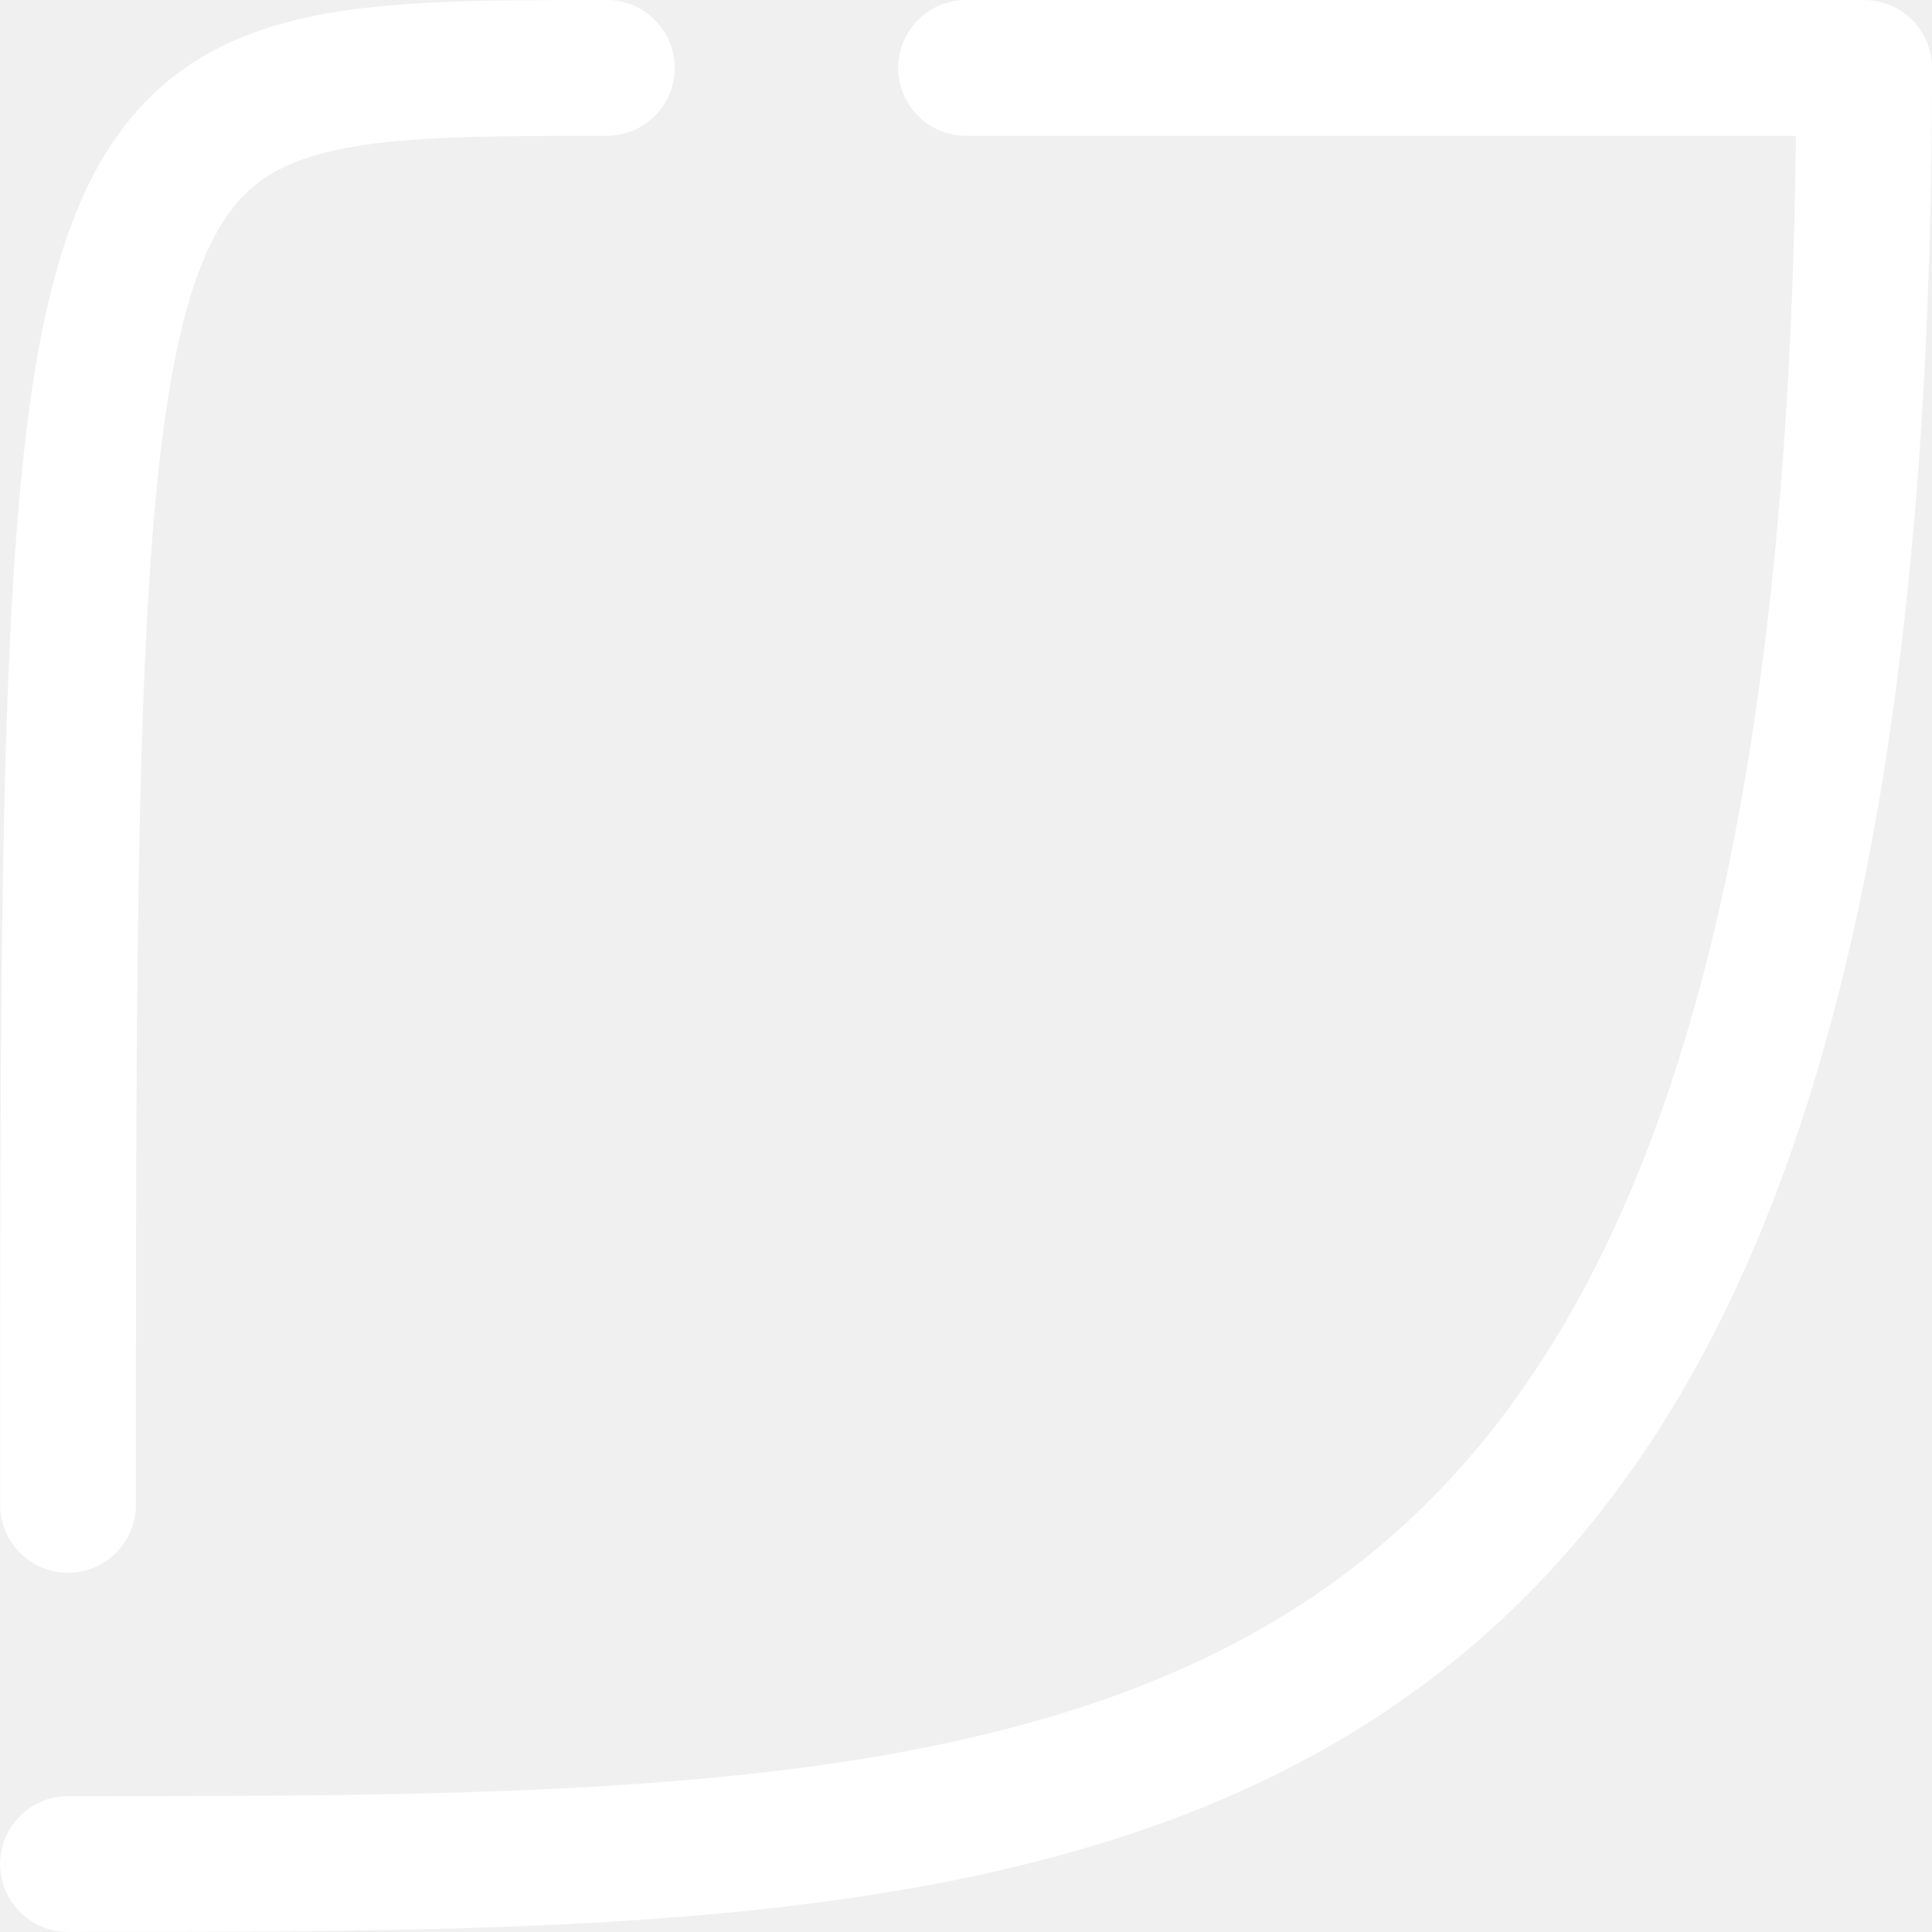
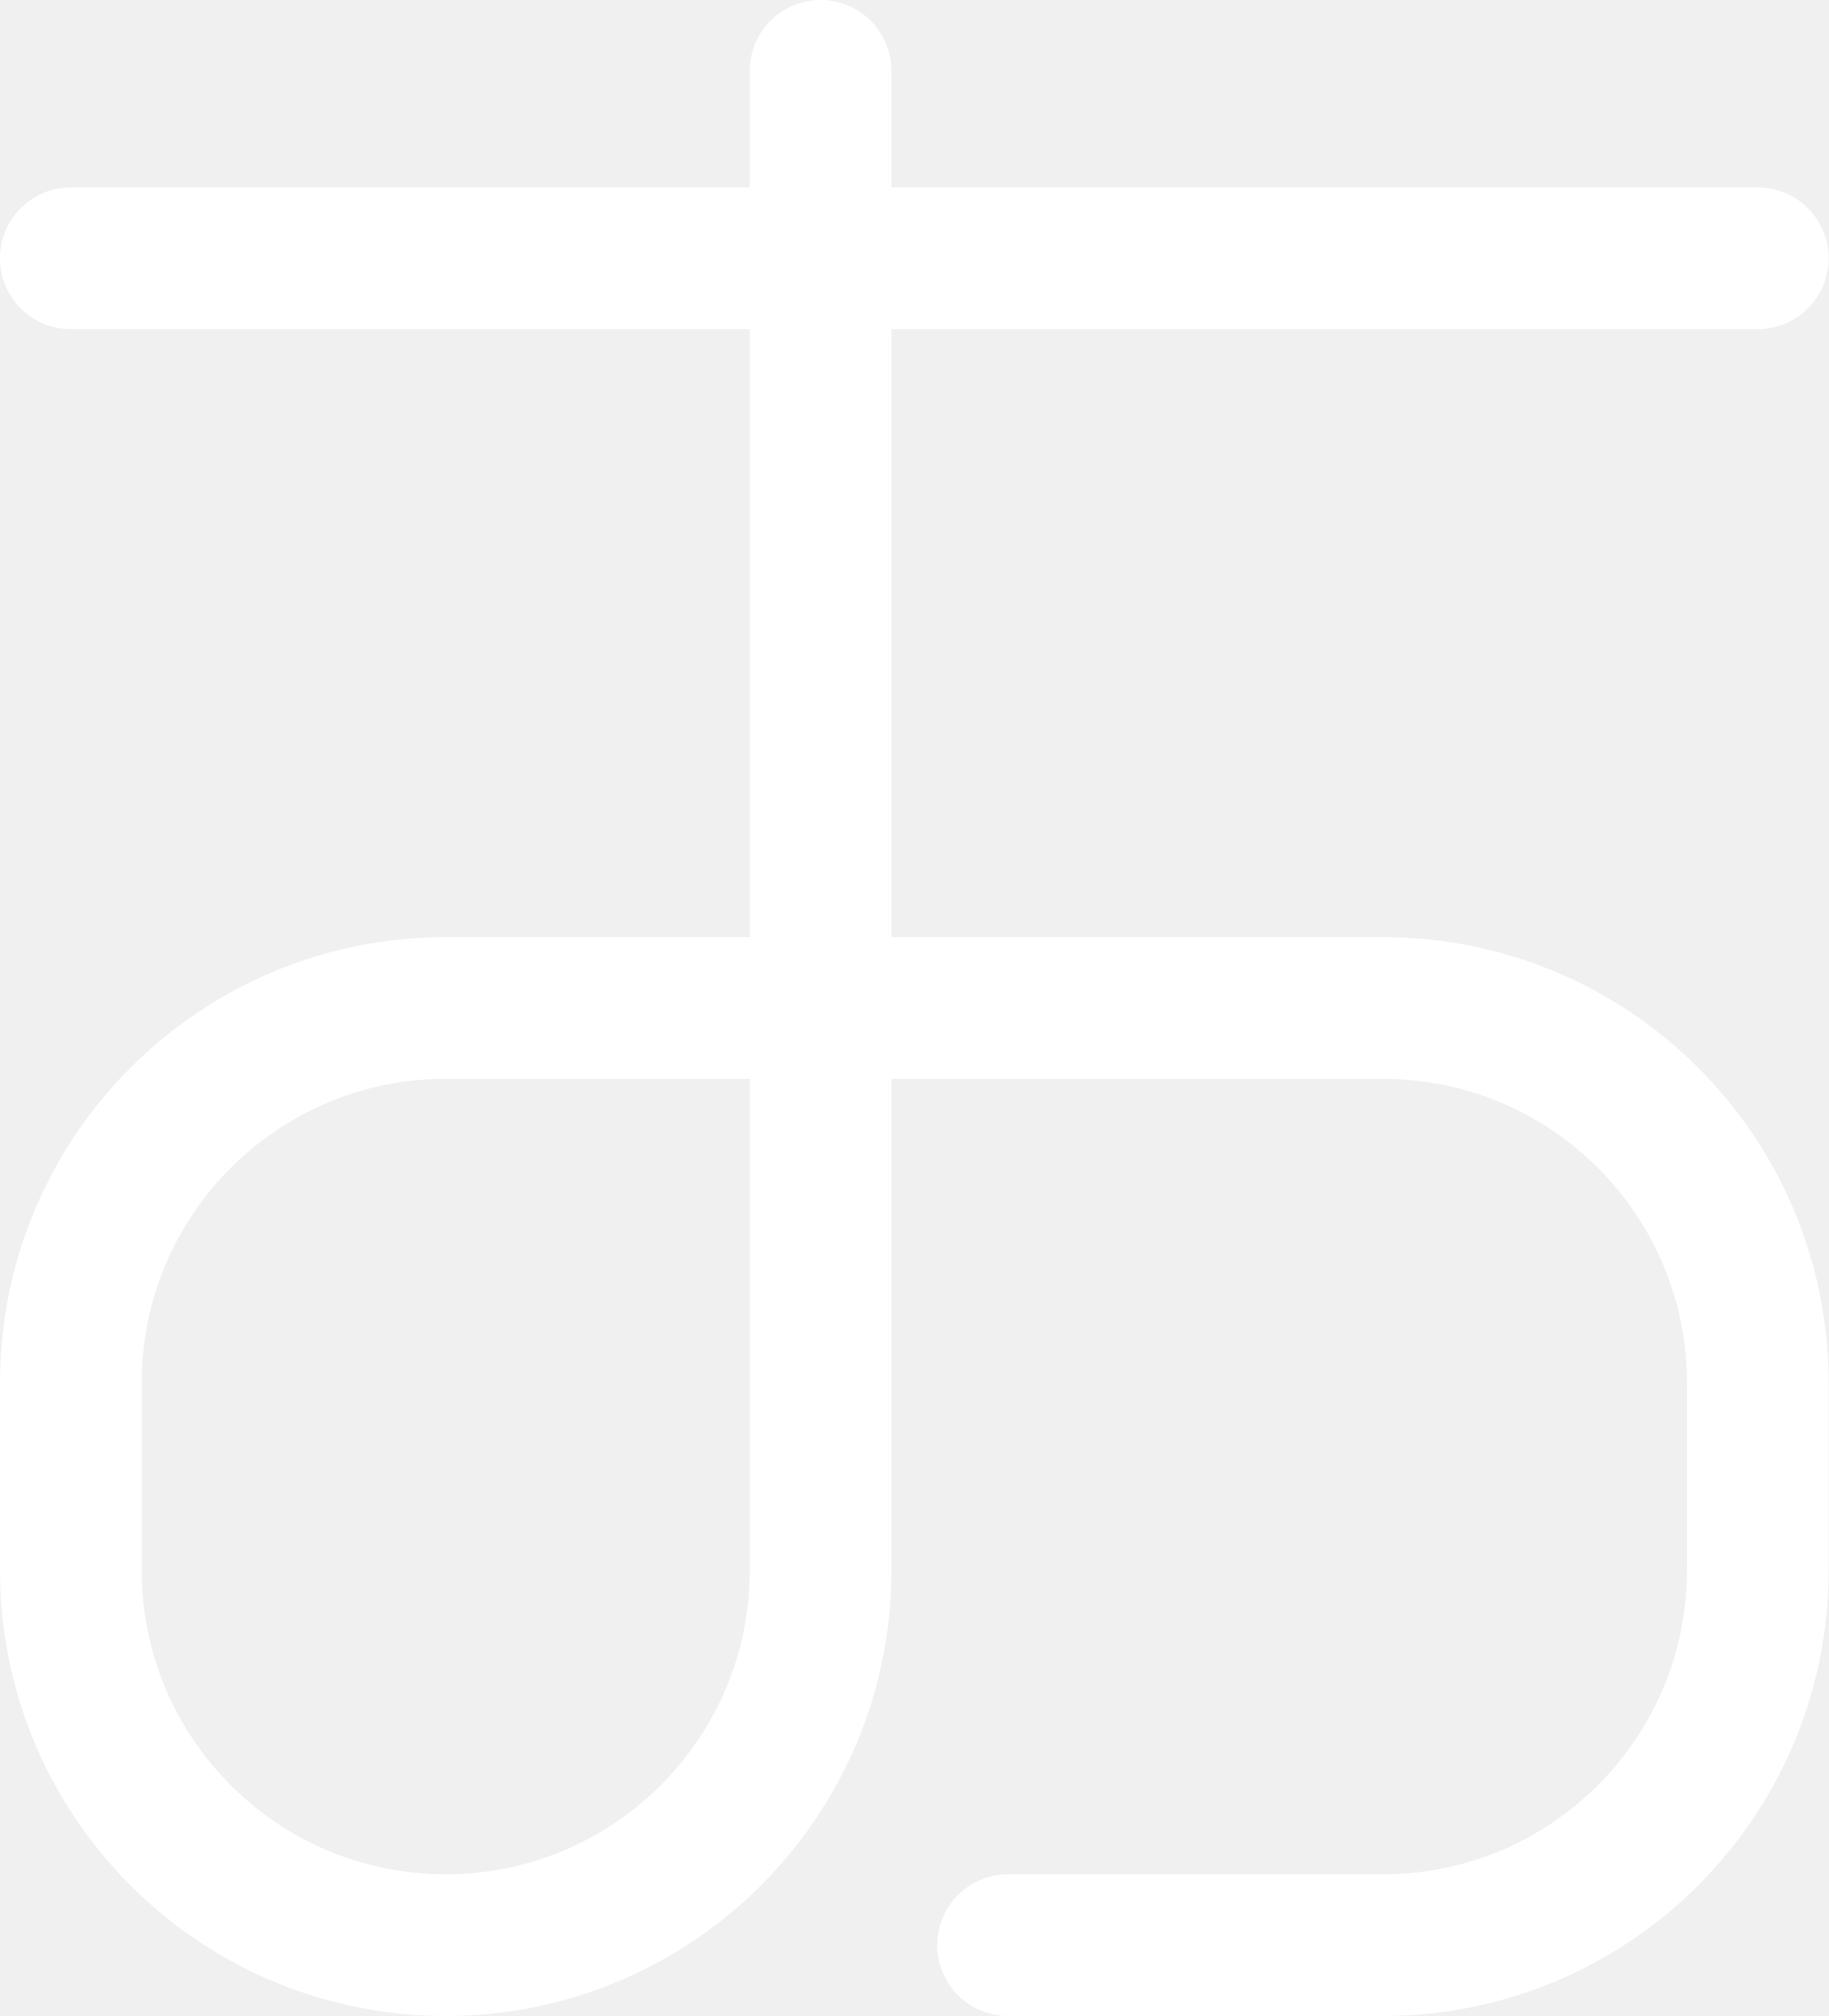
- <svg xmlns="http://www.w3.org/2000/svg" width="43.026" height="43.024" viewBox="0 0 43.026 43.024" version="1.1" id="svg1">
-   <defs id="defs1" />
-   <g id="layer22" style="display:inline" transform="translate(-2.485664,-2.487576)">
-     <path style="fill:none;fill-opacity:1;stroke:#ffffff;stroke-width:3.024;stroke-linecap:round;stroke-linejoin:round" d="M 24,4 H 44 C 44,44 28,44 4,44" id="path100" />
-     <path style="fill:none;fill-opacity:1;stroke:#ffffff;stroke-width:3.024;stroke-linecap:round;stroke-linejoin:round" d="M 4,36 C 4,4 4,4 16,4" id="path101" />
+ <svg xmlns="http://www.w3.org/2000/svg" width="39.024" height="43.024" viewBox="0 0 39.024 43.024" version="1.1" id="svg1">
+   <defs id="defs1">
+     </defs>
+   <g id="layer22" style="display:inline" transform="translate(-6.48819,-2.48819)">
+     <path style="display:inline;fill:none;stroke:#ffffff;stroke-width:3.024;stroke-linecap:round;stroke-linejoin:round;stroke-opacity:1" d="m 28,44 h 8 a 8,8 135 0 0 8,-8 V 32 A 8,8 45 0 0 36,24 H 16 a 8,8 135 0 0 -8,8 v 4 a 8,8 45 0 0 8,8 8,8 135 0 0 8,-8 L 24,4" id="path16" />
+     <path style="display:inline;fill:none;stroke:#ffffff;stroke-width:3.024;stroke-linecap:round;stroke-linejoin:round;stroke-opacity:1" d="M 8,8 H 44" id="path17" />
  </g>
</svg>
